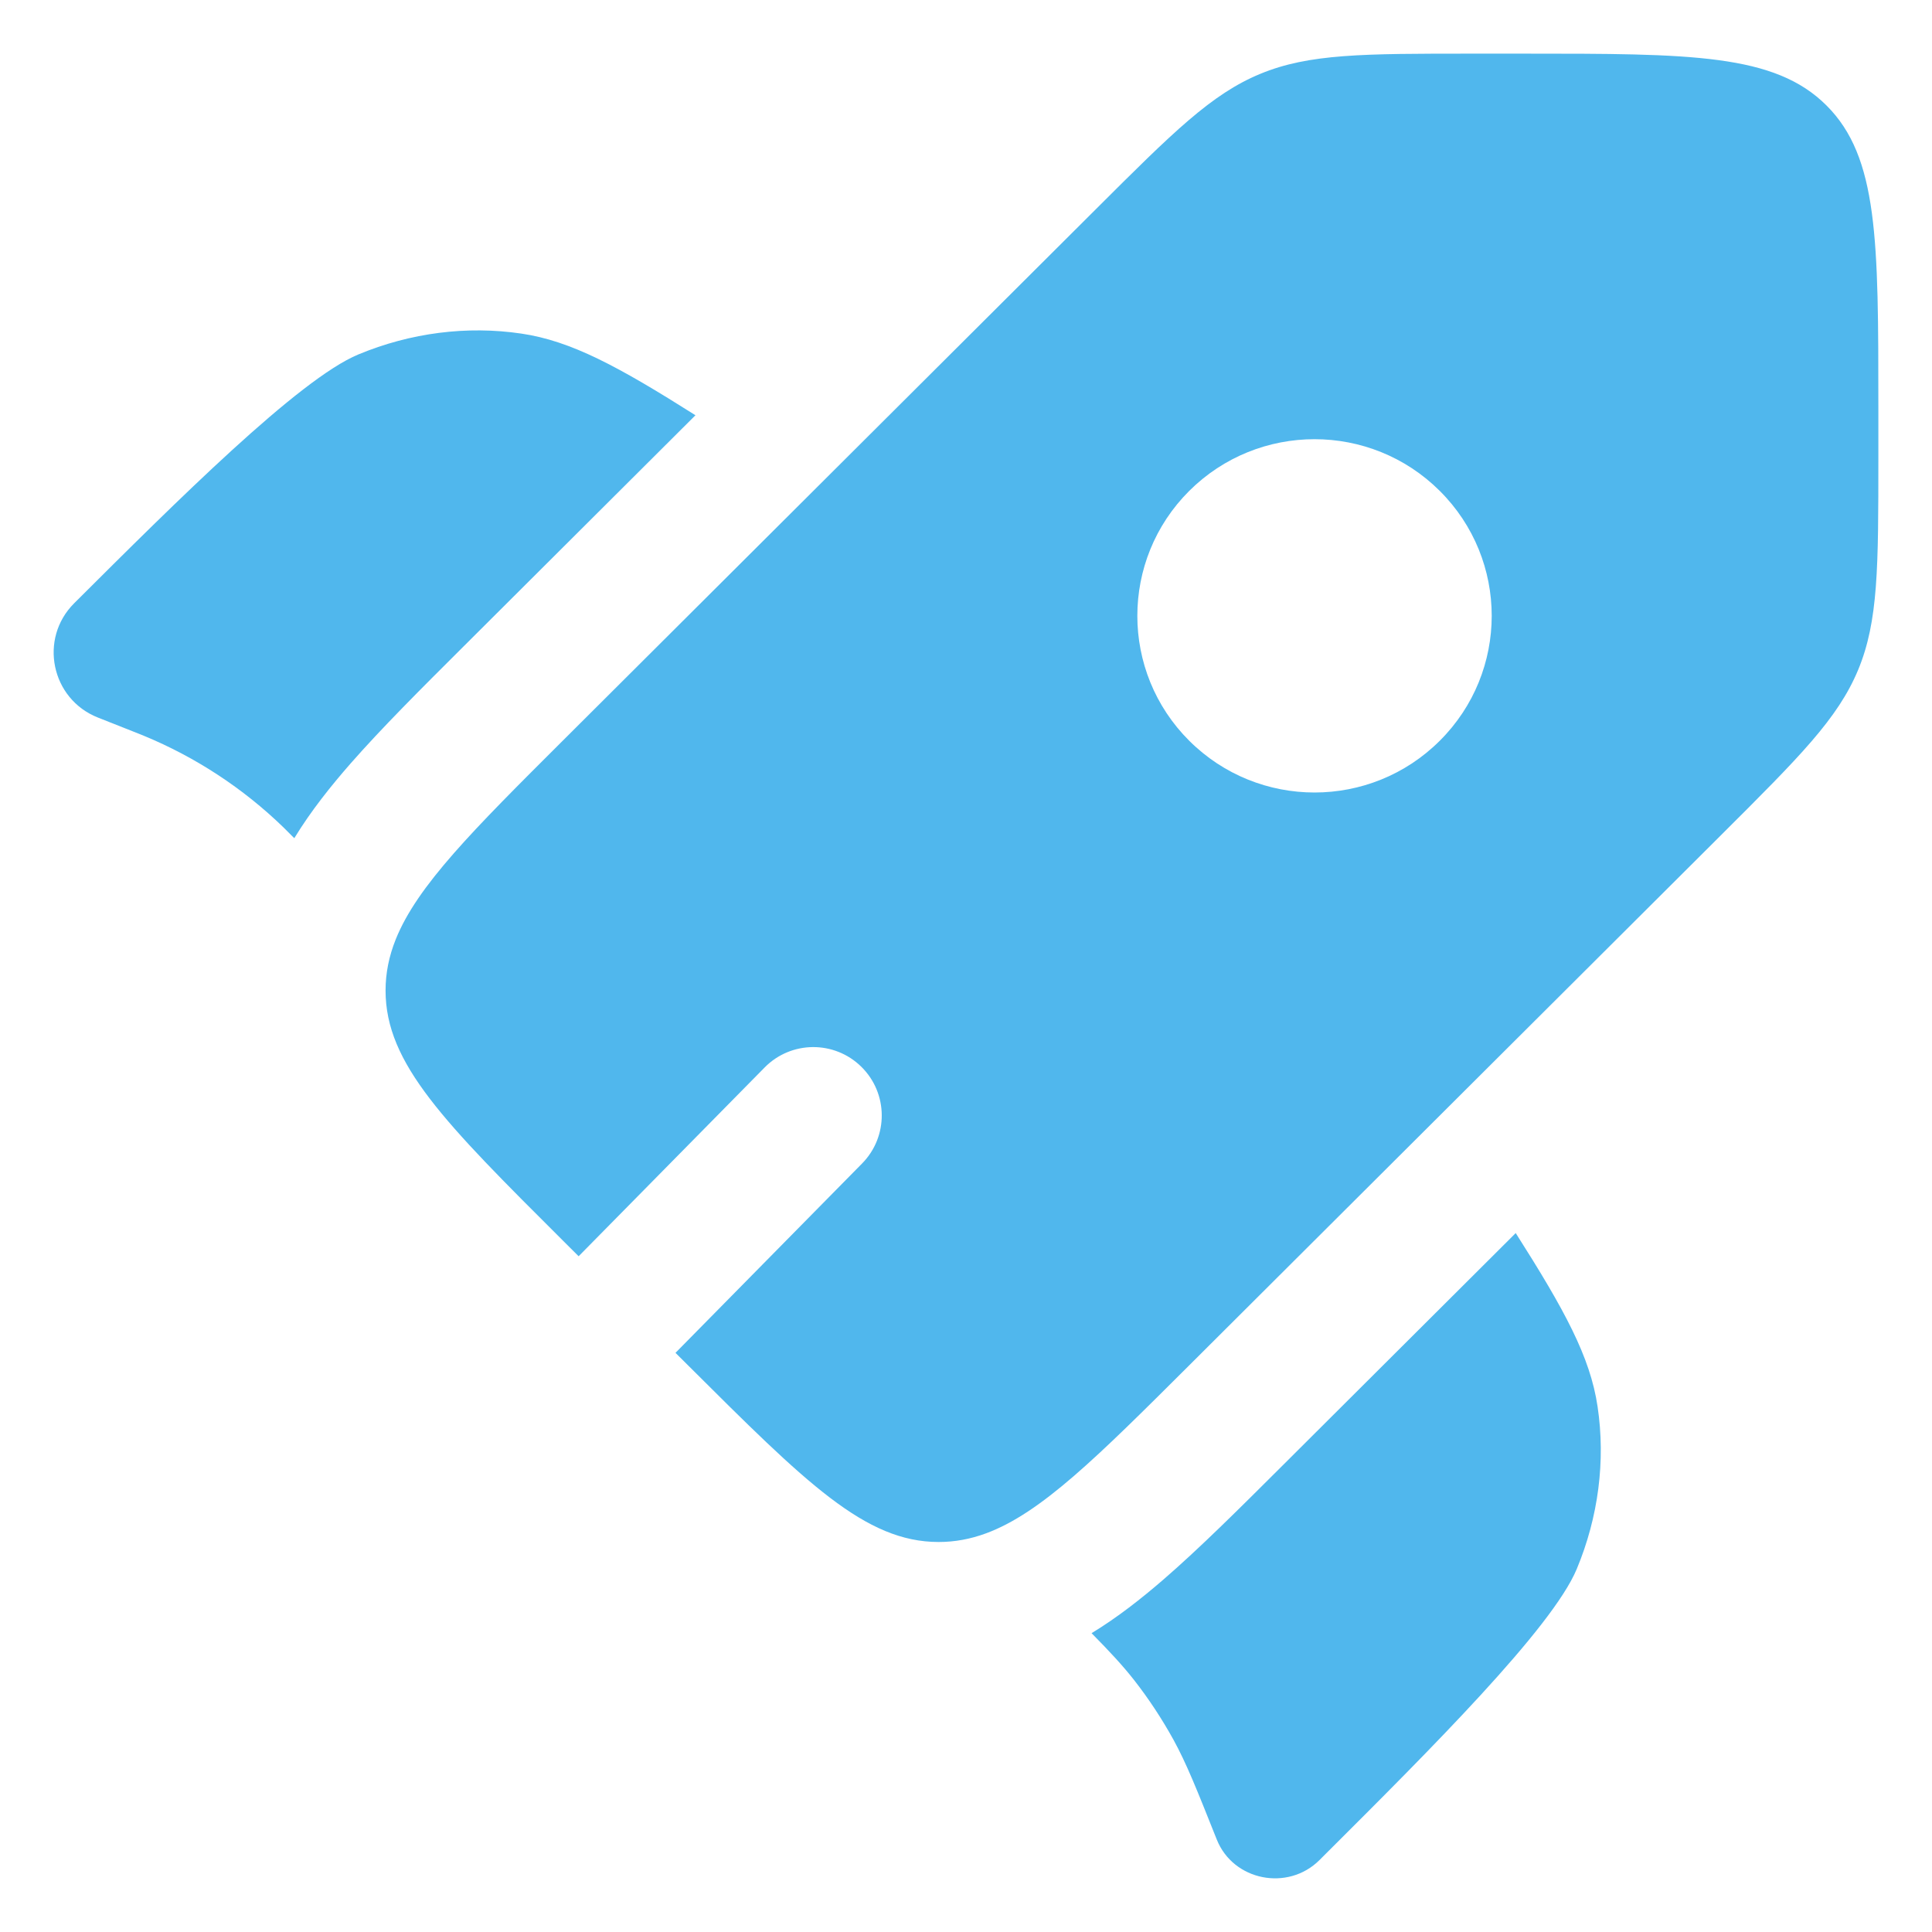
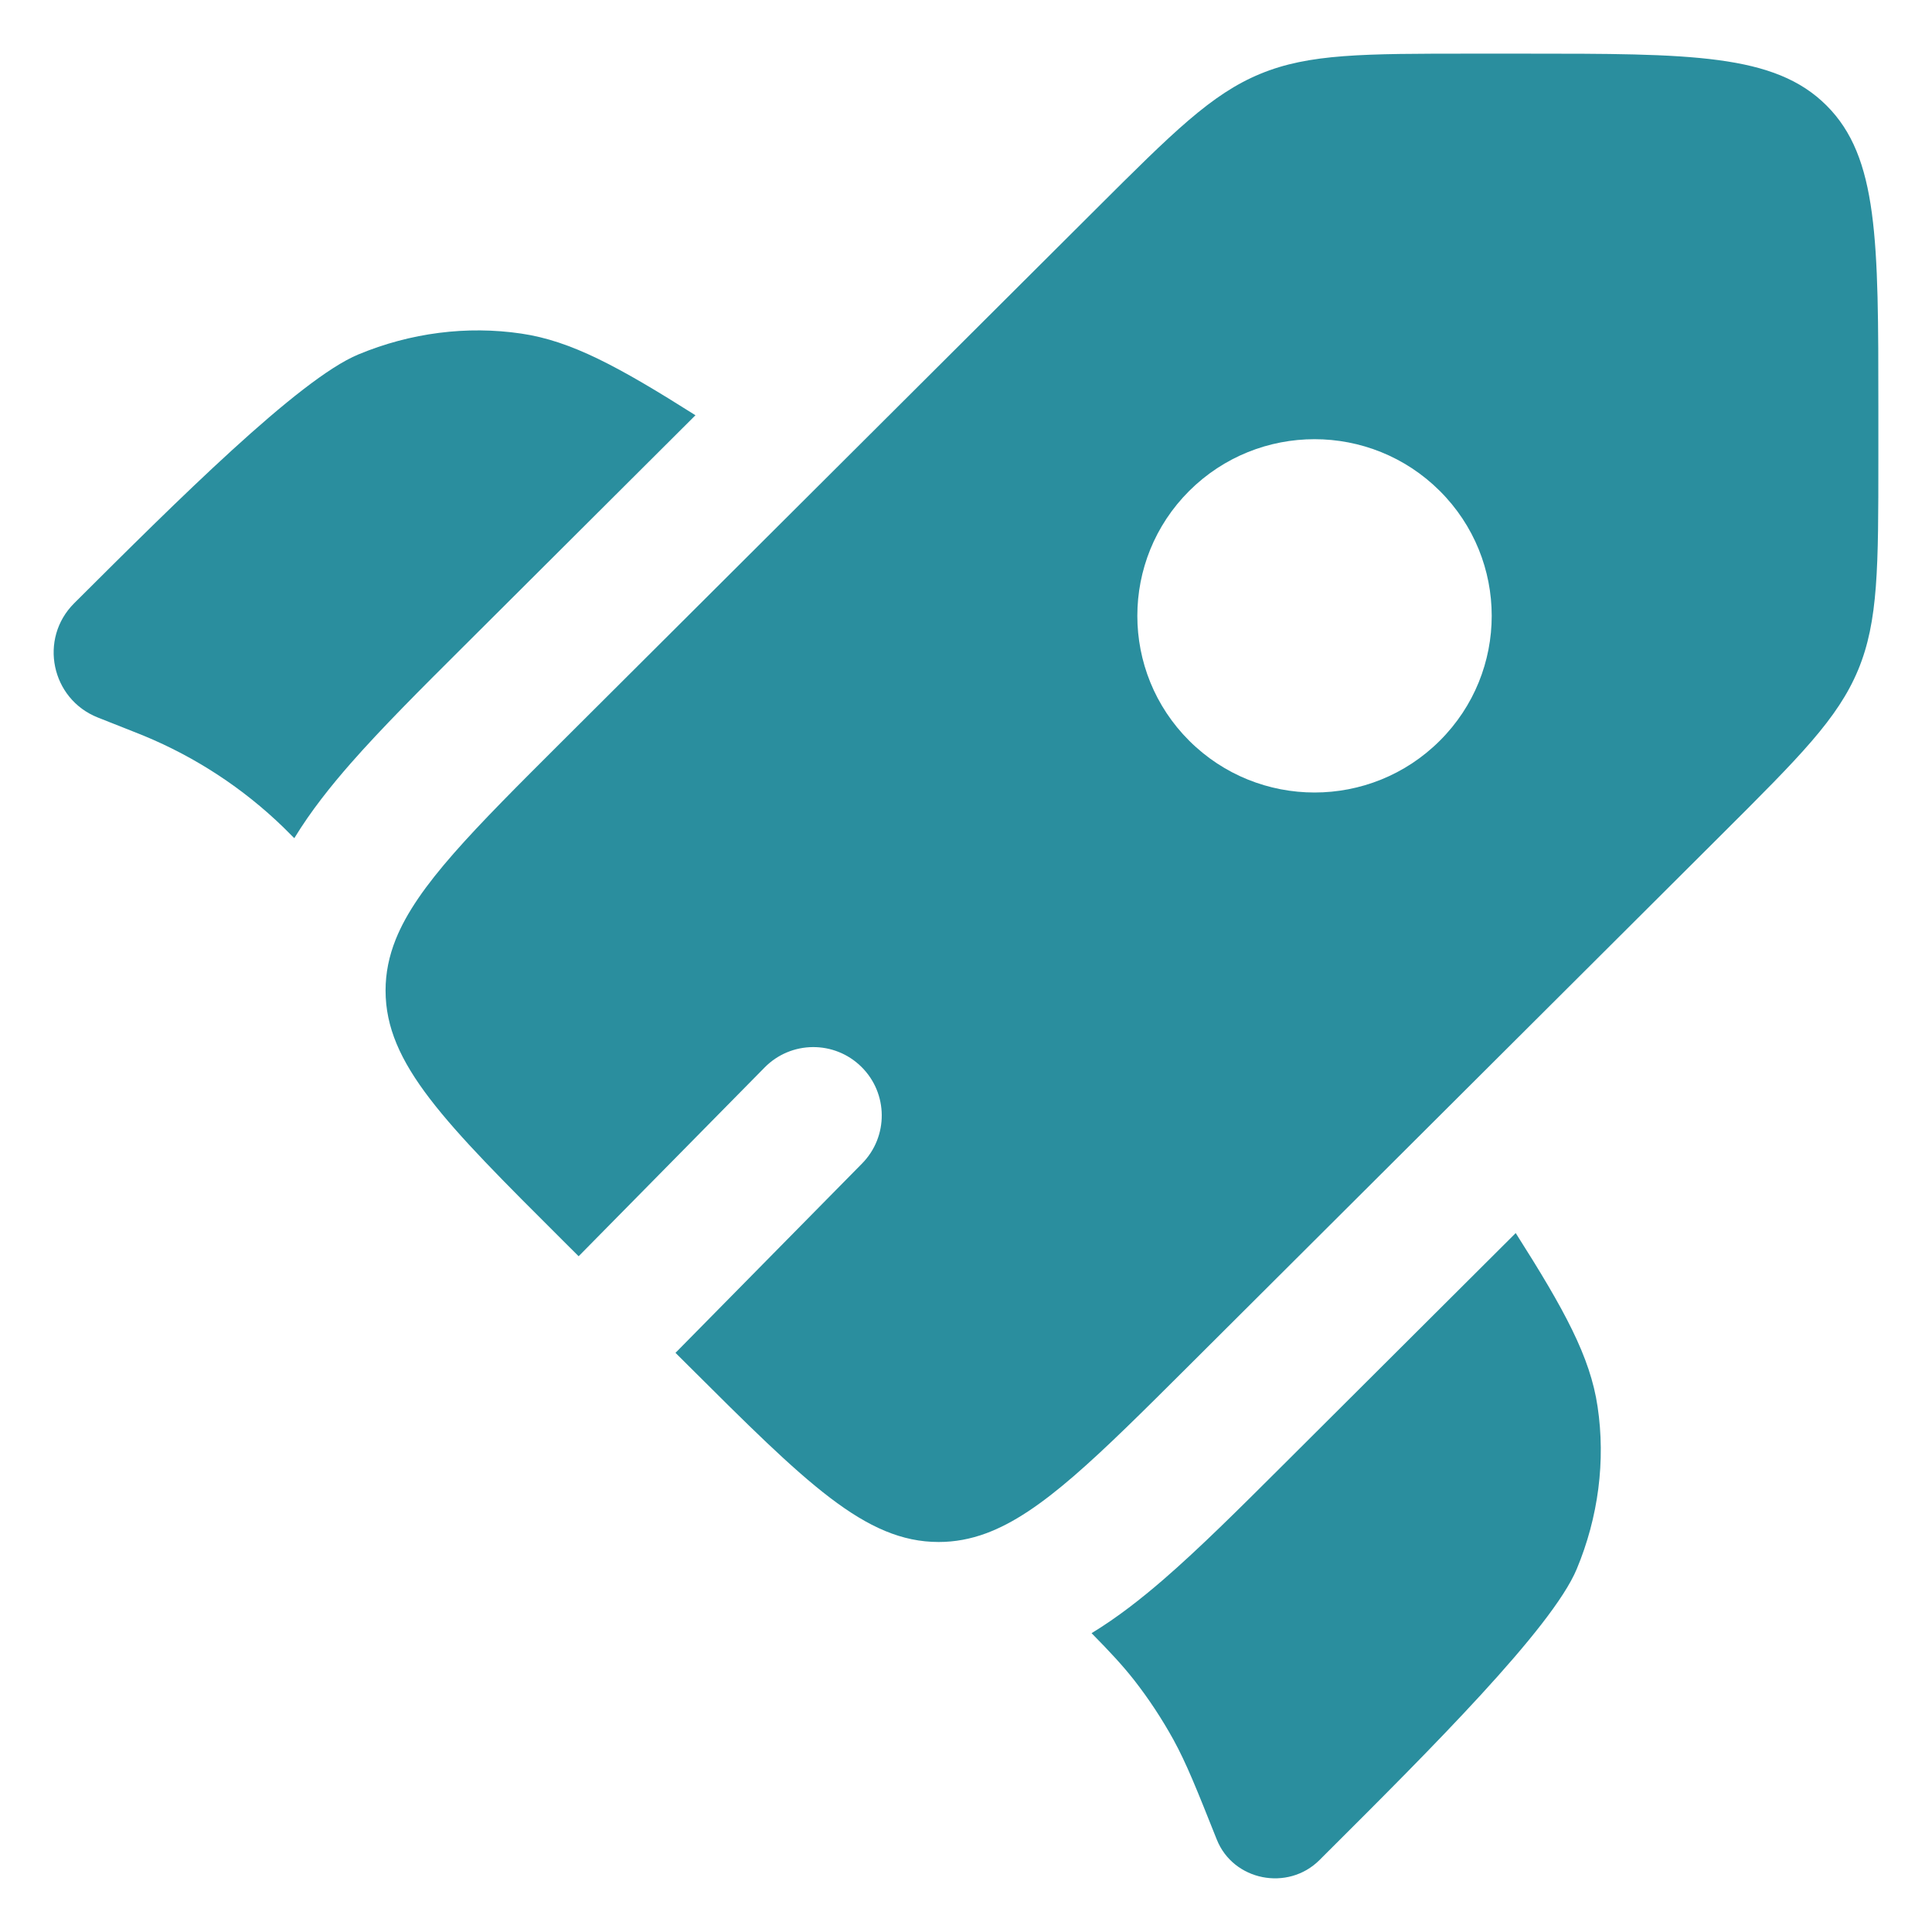
<svg xmlns="http://www.w3.org/2000/svg" width="30" height="30" viewBox="0 0 30 30" fill="none">
-   <path d="M10.799 6.448L7.196 10.04C6.533 10.7 5.926 11.306 5.446 11.853C5.138 12.205 4.83 12.589 4.57 13.015L4.534 12.98C4.468 12.913 4.434 12.88 4.401 12.847C3.775 12.24 3.038 11.757 2.231 11.424C2.187 11.406 2.144 11.389 2.056 11.354L1.52 11.142C0.793 10.854 0.599 9.918 1.152 9.367C2.739 7.785 4.645 5.885 5.564 5.504C6.375 5.167 7.251 5.055 8.096 5.18C8.87 5.294 9.603 5.692 10.799 6.448Z" fill="#50B7ED" />
-   <path d="M16.95 25.36C17.241 25.655 17.433 25.863 17.608 26.085C17.838 26.379 18.043 26.691 18.223 27.017C18.424 27.385 18.581 27.778 18.894 28.564C19.149 29.204 19.997 29.373 20.489 28.883L20.608 28.764C22.195 27.182 24.1 25.282 24.483 24.365C24.82 23.557 24.933 22.683 24.807 21.841C24.693 21.069 24.294 20.339 23.536 19.147L19.921 22.751C19.244 23.426 18.623 24.045 18.062 24.53C17.725 24.821 17.357 25.112 16.95 25.36Z" fill="#50B7ED" />
-   <path fill-rule="evenodd" clip-rule="evenodd" d="M18.466 21.201L26.749 12.943C27.942 11.753 28.538 11.159 28.853 10.402C29.167 9.646 29.167 8.805 29.167 7.123V6.32C29.167 3.733 29.167 2.44 28.361 1.637C27.555 0.833 26.258 0.833 23.664 0.833H22.858C21.171 0.833 20.327 0.833 19.569 1.147C18.811 1.46 18.214 2.054 17.021 3.244L8.738 11.502C7.344 12.892 6.48 13.753 6.145 14.586C6.04 14.849 5.987 15.109 5.987 15.381C5.987 16.518 6.904 17.432 8.738 19.261L8.985 19.507L11.873 16.576C12.284 16.158 12.957 16.153 13.375 16.565C13.793 16.977 13.798 17.649 13.386 18.067L10.489 21.007L10.684 21.201C12.518 23.029 13.435 23.944 14.575 23.944C14.827 23.944 15.068 23.899 15.31 23.81C16.165 23.495 17.037 22.625 18.466 21.201ZM22.357 11.502C21.283 12.574 19.541 12.574 18.466 11.502C17.392 10.431 17.392 8.694 18.466 7.623C19.541 6.552 21.283 6.552 22.357 7.623C23.432 8.694 23.432 10.431 22.357 11.502Z" fill="#50B7ED" />
+   <path d="M10.799 6.448L7.196 10.04C6.533 10.7 5.926 11.306 5.446 11.853C5.138 12.205 4.83 12.589 4.57 13.015L4.534 12.98C4.468 12.913 4.434 12.88 4.401 12.847C3.775 12.24 3.038 11.757 2.231 11.424C2.187 11.406 2.144 11.389 2.056 11.354L1.52 11.142C0.793 10.854 0.599 9.918 1.152 9.367C2.739 7.785 4.645 5.885 5.564 5.504C6.375 5.167 7.251 5.055 8.096 5.18C8.87 5.294 9.603 5.692 10.799 6.448Z" fill="#2A8E9E" />
+   <path d="M16.95 25.36C17.241 25.655 17.433 25.863 17.608 26.085C17.838 26.379 18.043 26.691 18.223 27.017C18.424 27.385 18.581 27.778 18.894 28.564C19.149 29.204 19.997 29.373 20.489 28.883L20.608 28.764C22.195 27.182 24.1 25.282 24.483 24.365C24.82 23.557 24.933 22.683 24.807 21.841C24.693 21.069 24.294 20.339 23.536 19.147L19.921 22.751C19.244 23.426 18.623 24.045 18.062 24.53C17.725 24.821 17.357 25.112 16.95 25.36Z" fill="#2A8E9E" />
+   <path fill-rule="evenodd" clip-rule="evenodd" d="M18.466 21.201L26.749 12.943C27.942 11.753 28.538 11.159 28.853 10.402C29.167 9.646 29.167 8.805 29.167 7.123V6.32C29.167 3.733 29.167 2.44 28.361 1.637C27.555 0.833 26.258 0.833 23.664 0.833H22.858C21.171 0.833 20.327 0.833 19.569 1.147C18.811 1.46 18.214 2.054 17.021 3.244L8.738 11.502C7.344 12.892 6.48 13.753 6.145 14.586C6.04 14.849 5.987 15.109 5.987 15.381C5.987 16.518 6.904 17.432 8.738 19.261L8.985 19.507L11.873 16.576C12.284 16.158 12.957 16.153 13.375 16.565C13.793 16.977 13.798 17.649 13.386 18.067L10.489 21.007L10.684 21.201C12.518 23.029 13.435 23.944 14.575 23.944C14.827 23.944 15.068 23.899 15.31 23.81C16.165 23.495 17.037 22.625 18.466 21.201ZM22.357 11.502C21.283 12.574 19.541 12.574 18.466 11.502C17.392 10.431 17.392 8.694 18.466 7.623C19.541 6.552 21.283 6.552 22.357 7.623C23.432 8.694 23.432 10.431 22.357 11.502Z" fill="#2A8E9E" />
</svg>
